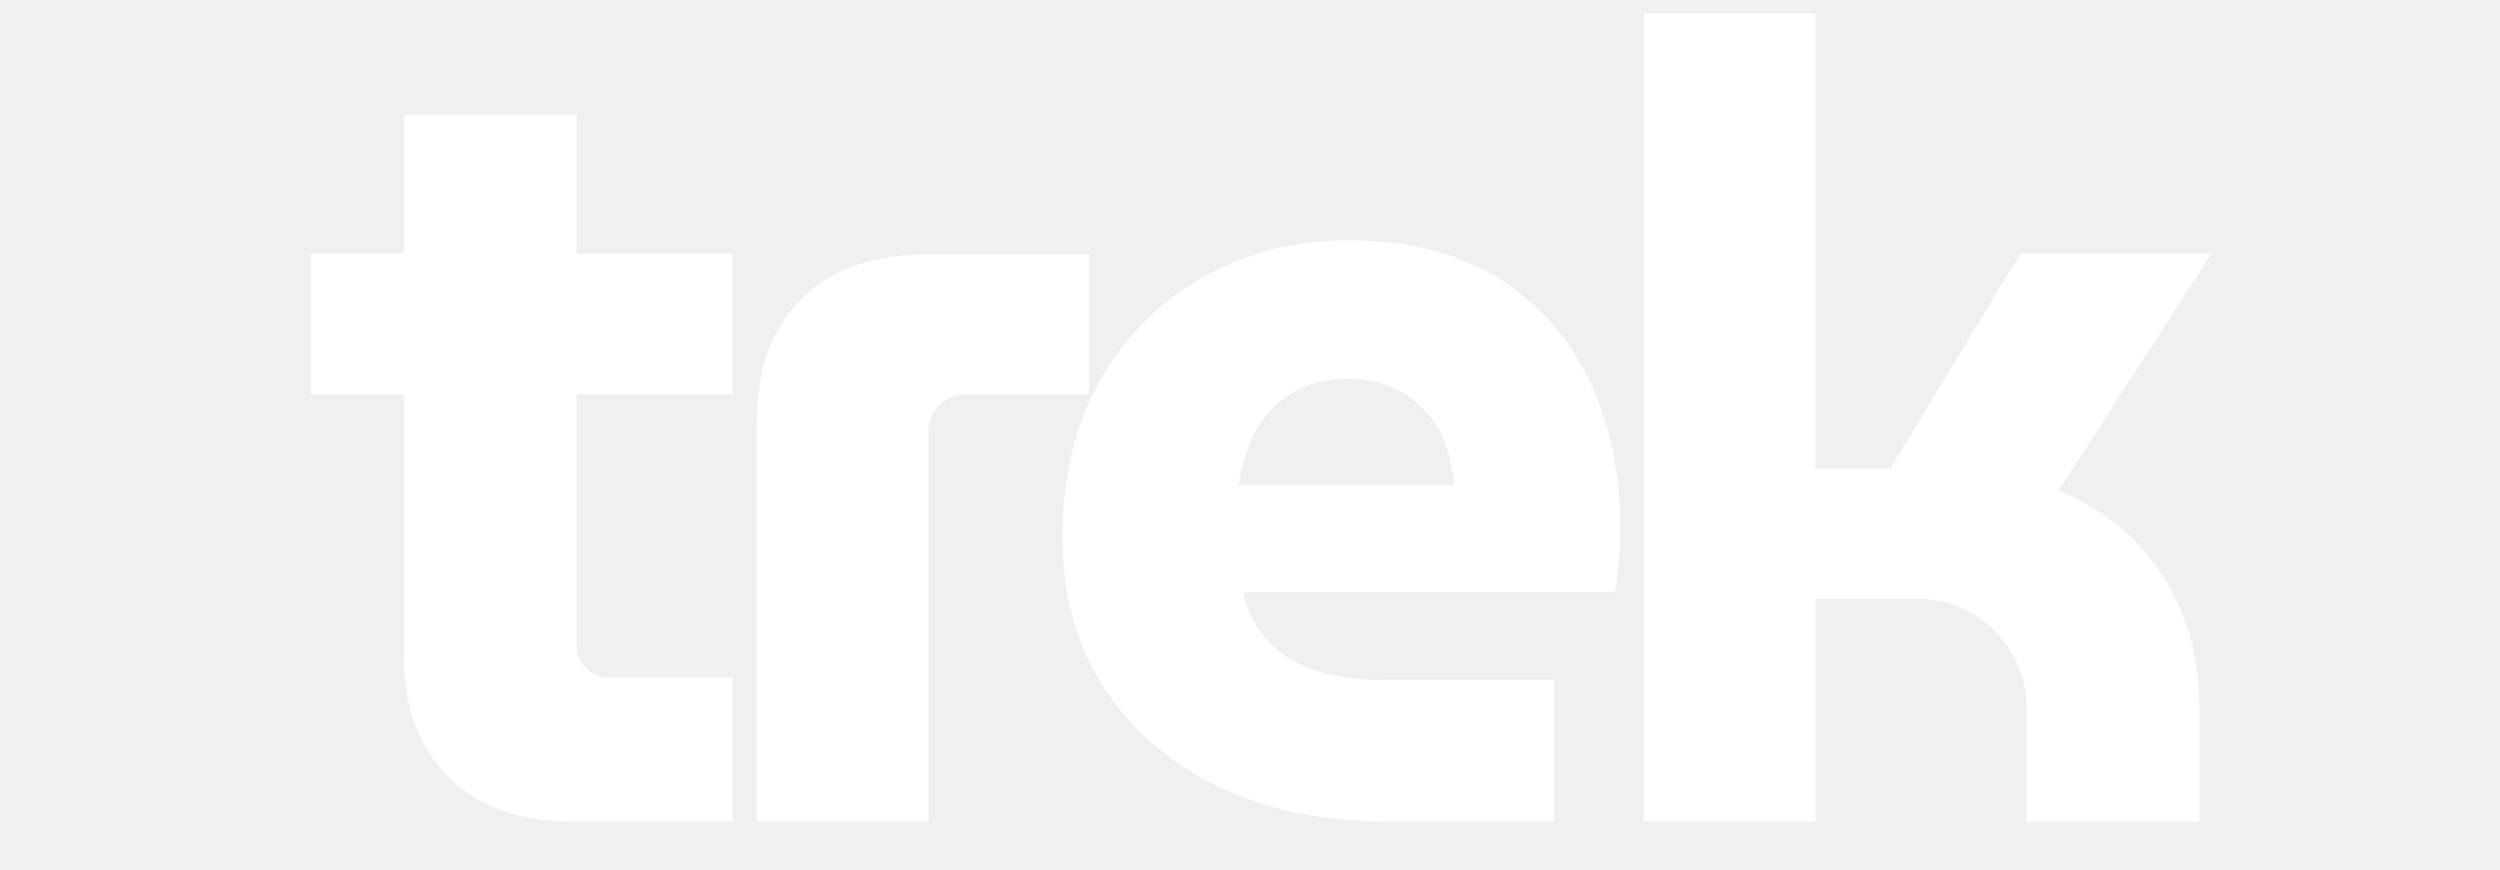
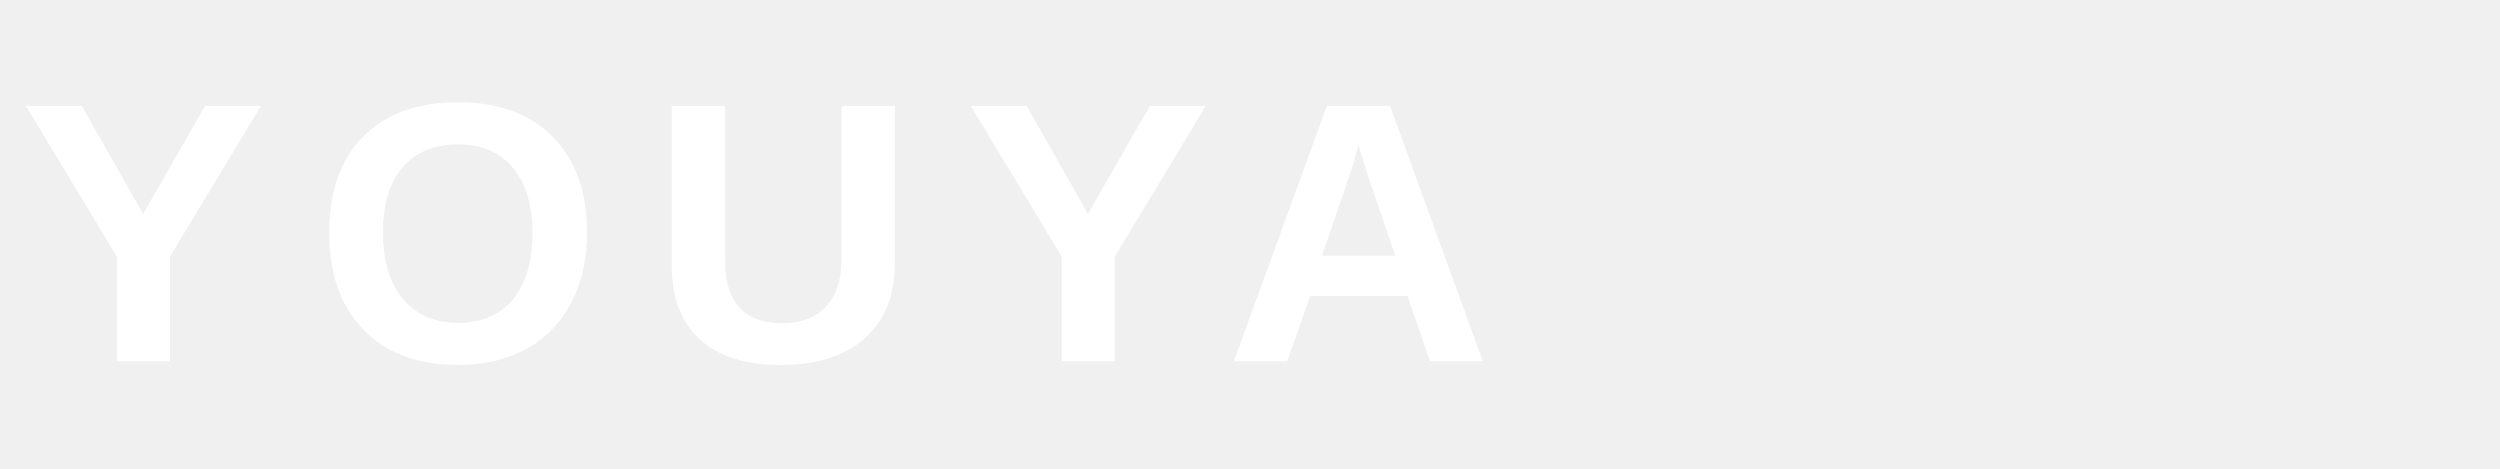
- <svg xmlns="http://www.w3.org/2000/svg" width="230" zoomAndPan="magnify" viewBox="49 2 124 56" height="80" preserveAspectRatio="xMidYMid meet" version="1.0">
-   <defs>
-     <g />
-     <clipPath id="7fc4e3f80b">
-       <path d="M 49 0.016 L 174 0.016 L 174 59.984 L 49 59.984 Z M 49 0.016 " clip-rule="nonzero" />
-     </clipPath>
-     <clipPath id="086ce69399">
-       <rect x="0" width="125" y="0" height="60" />
-     </clipPath>
-   </defs>
-   <g clip-path="url(#7fc4e3f80b)">
-     <g transform="matrix(1, 0, 0, 1, 49, -0.000000000000011803)">
-       <g clip-path="url(#086ce69399)">
-         <g fill="#ffffff" fill-opacity="1">
-           <g transform="translate(0.740932, 54.90025)">
-             <g>
-               <path d="M 17.531 0 C 14.156 0 11.516 -0.961 9.609 -2.891 C 7.711 -4.816 6.766 -7.414 6.766 -10.688 L 6.766 -45.484 L 17.891 -45.484 L 17.891 -11.328 C 17.891 -10.766 18.094 -10.281 18.5 -9.875 C 18.906 -9.469 19.391 -9.266 19.953 -9.266 L 27.938 -9.266 L 27.938 0 Z M 0.781 -27.516 L 0.781 -36.562 L 27.938 -36.562 L 27.938 -27.516 Z M 0.781 -27.516 " />
-             </g>
-           </g>
-         </g>
-         <g fill="#ffffff" fill-opacity="1">
-           <g transform="translate(26.4037, 54.90025)">
-             <g>
-               <path d="M 3.844 0 L 3.844 -25.797 C 3.844 -29.129 4.789 -31.742 6.688 -33.641 C 8.594 -35.547 11.234 -36.5 14.609 -36.5 L 25.234 -36.5 L 25.234 -27.516 L 17.328 -27.516 C 16.66 -27.516 16.086 -27.285 15.609 -26.828 C 15.129 -26.379 14.891 -25.801 14.891 -25.094 L 14.891 0 Z M 3.844 0 " />
-             </g>
-           </g>
-         </g>
-         <g fill="#ffffff" fill-opacity="1">
-           <g transform="translate(47.50419, 54.90025)">
-             <g>
-               <path d="M 23.234 0 C 19.098 0 15.461 -0.77 12.328 -2.312 C 9.191 -3.863 6.754 -6.004 5.016 -8.734 C 3.285 -11.461 2.422 -14.633 2.422 -18.25 C 2.422 -22.238 3.25 -25.66 4.906 -28.516 C 6.57 -31.367 8.797 -33.566 11.578 -35.109 C 14.359 -36.648 17.438 -37.422 20.812 -37.422 C 24.664 -37.422 27.883 -36.613 30.469 -35 C 33.062 -33.383 35.02 -31.188 36.344 -28.406 C 37.676 -25.625 38.344 -22.453 38.344 -18.891 C 38.344 -18.273 38.305 -17.551 38.234 -16.719 C 38.172 -15.883 38.094 -15.227 38 -14.75 L 14.047 -14.75 C 14.328 -13.52 14.867 -12.473 15.672 -11.609 C 16.484 -10.754 17.504 -10.125 18.734 -9.719 C 19.973 -9.32 21.352 -9.125 22.875 -9.125 L 34.078 -9.125 L 34.078 0 Z M 13.75 -21.672 L 27.656 -21.672 C 27.562 -22.43 27.414 -23.164 27.219 -23.875 C 27.031 -24.594 26.734 -25.223 26.328 -25.766 C 25.93 -26.316 25.473 -26.789 24.953 -27.188 C 24.43 -27.594 23.82 -27.914 23.125 -28.156 C 22.438 -28.395 21.664 -28.516 20.812 -28.516 C 19.719 -28.516 18.742 -28.32 17.891 -27.938 C 17.035 -27.562 16.32 -27.051 15.75 -26.406 C 15.176 -25.77 14.734 -25.035 14.422 -24.203 C 14.117 -23.367 13.895 -22.523 13.75 -21.672 Z M 13.75 -21.672 " />
-             </g>
-           </g>
-         </g>
-         <g fill="#ffffff" fill-opacity="1">
-           <g transform="translate(83.21825, 54.90025)">
-             <g>
-               <path d="M 4.141 0 L 4.141 -52.031 L 15.188 -52.031 L 15.188 -22.734 L 20.031 -22.734 L 28.375 -36.562 L 40.703 -36.562 L 30.859 -21.312 C 33.711 -20.125 35.938 -18.305 37.531 -15.859 C 39.125 -13.41 39.922 -10.547 39.922 -7.266 L 39.922 0 L 28.797 0 L 28.797 -7.266 C 28.797 -8.598 28.473 -9.797 27.828 -10.859 C 27.191 -11.93 26.348 -12.773 25.297 -13.391 C 24.254 -14.016 23.066 -14.328 21.734 -14.328 L 15.188 -14.328 L 15.188 0 Z M 4.141 0 " />
-             </g>
-           </g>
-         </g>
-       </g>
-     </g>
-   </g>
+ <svg xmlns="http://www.w3.org/2000/svg" viewBox="0 0 128 24">
+   <text x="1" y="18.5" font-family="Arial, Helvetica, sans-serif" font-size="19" font-weight="800" letter-spacing="2.4" textLength="120" lengthAdjust="spacingAndGlyphs" fill="#FFFFFF">YOUYA</text>
</svg>
